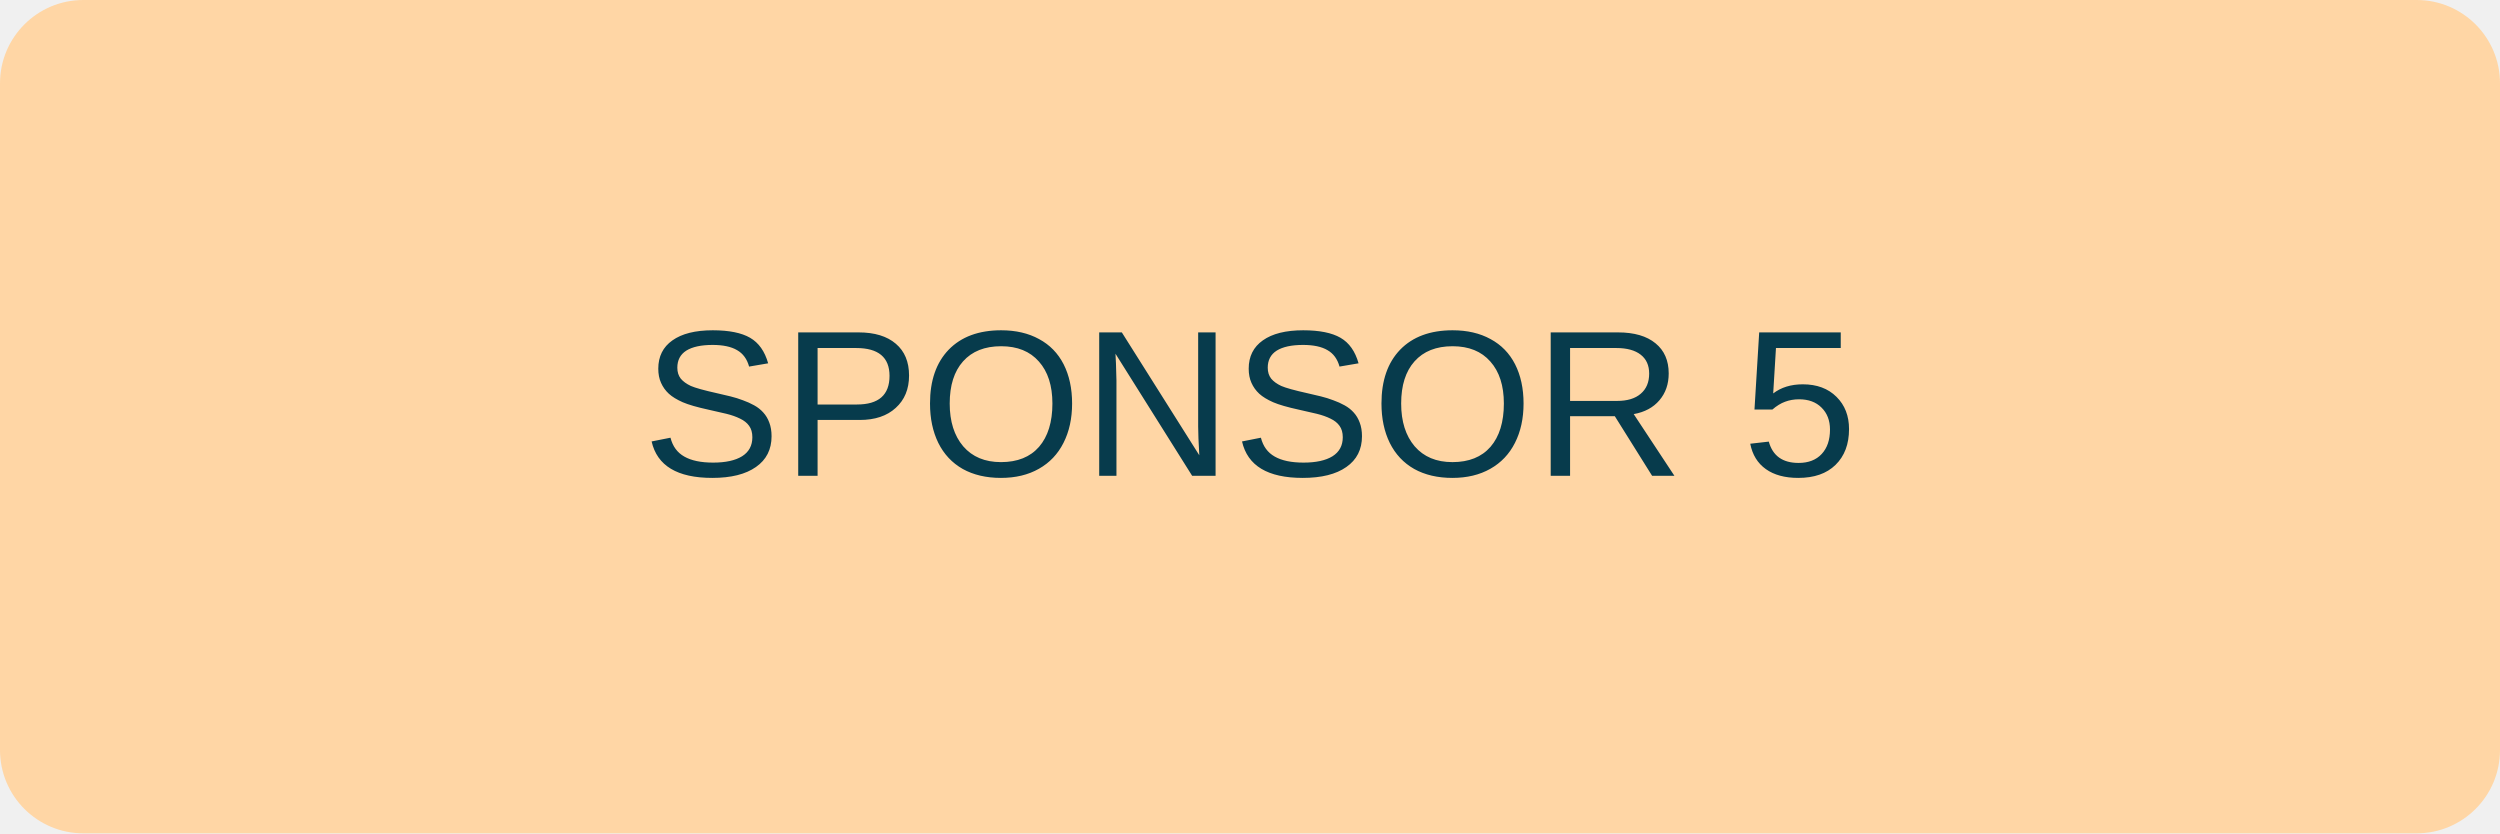
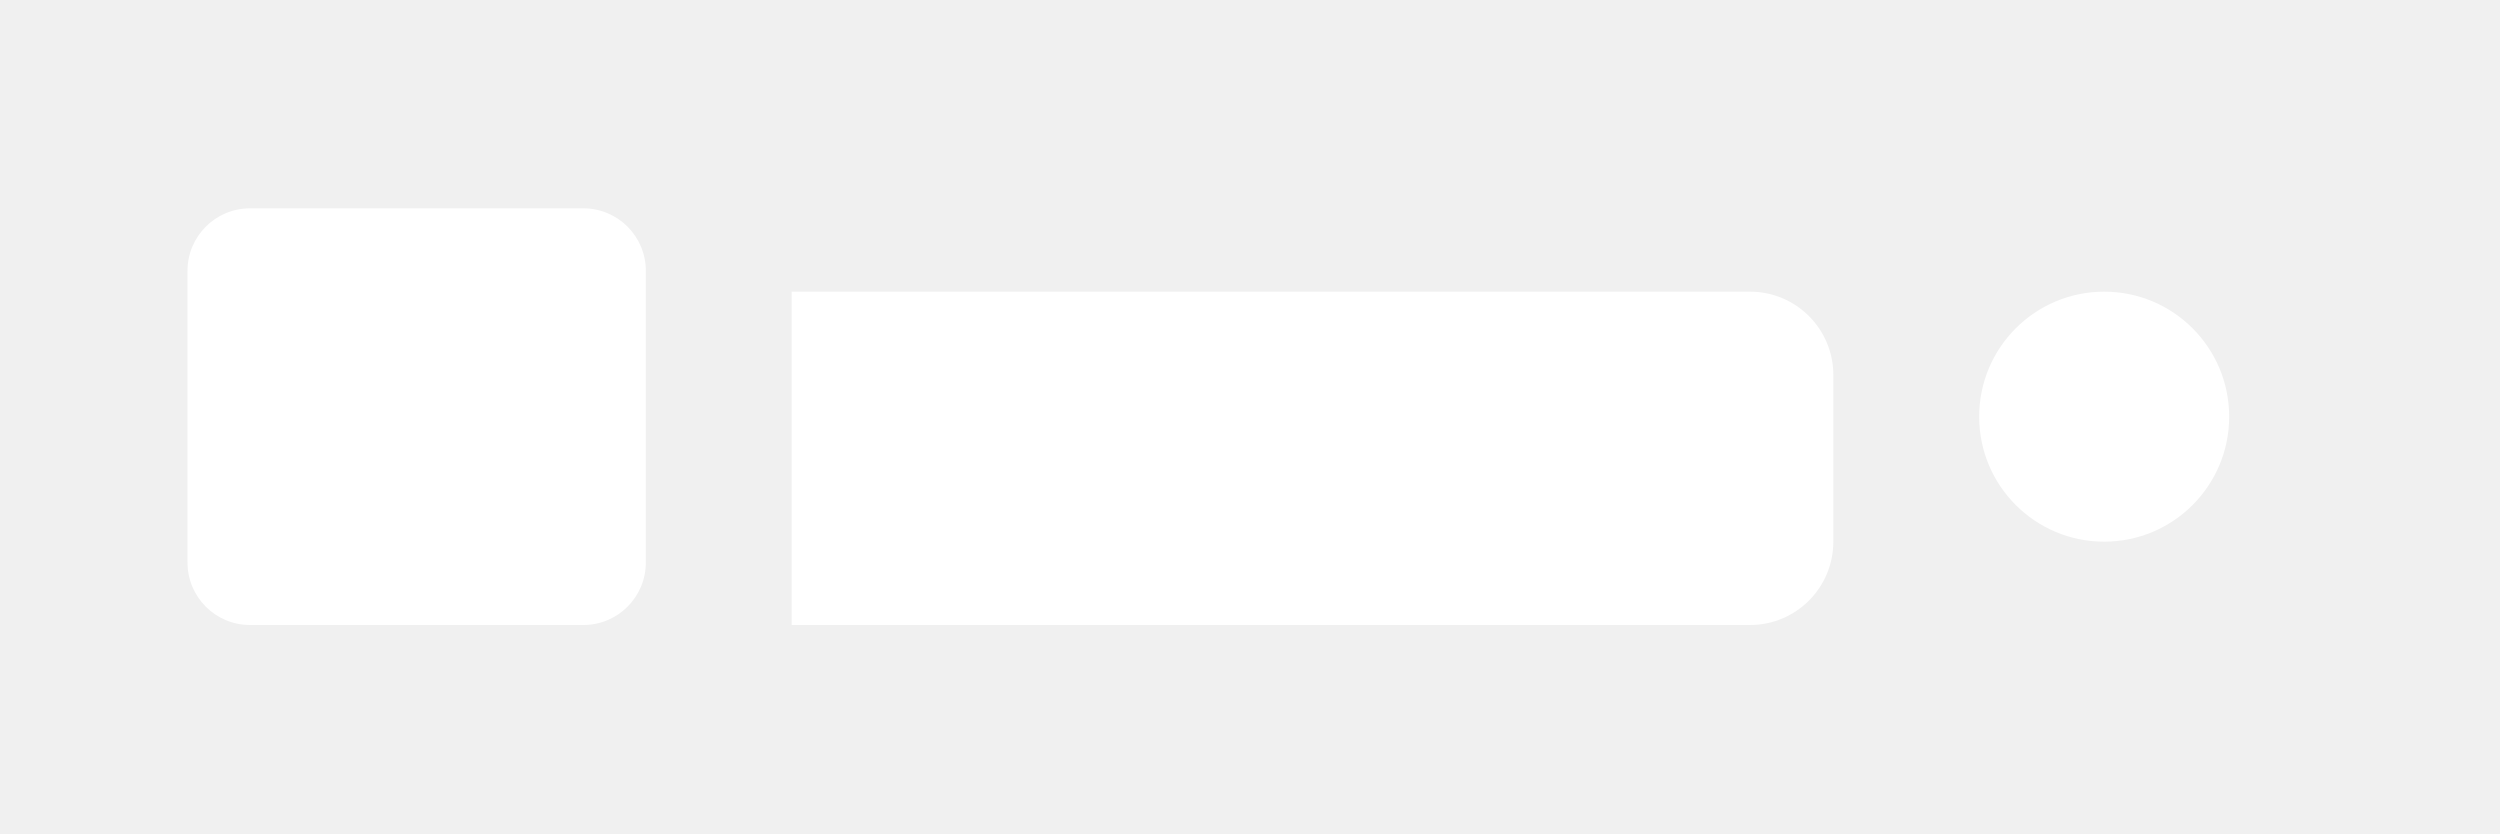
<svg xmlns="http://www.w3.org/2000/svg" width="240" height="80" viewBox="0 0 240 80">
-   <rect width="240" height="80" rx="8" fill="#ffd6a5" />
-   <text x="50%" y="50%" dominant-baseline="middle" text-anchor="middle" font-family="Arial, Helvetica, sans-serif" font-size="20" fill="#073b4c">SPONSOR 5</text>
+   <rect width="240" height="80" rx="8" fill="transparent" />
+   <g fill="#ffffff">
+     <rect x="18" y="20" width="44" height="40" rx="6" />
+     <path d="M76 28 h92 a8 8 0 0 1 8 8 v16 a8 8 0 0 1 -8 8 h-92 z" />
+     <circle cx="202" cy="40" r="12" />
+   </g>
</svg>
